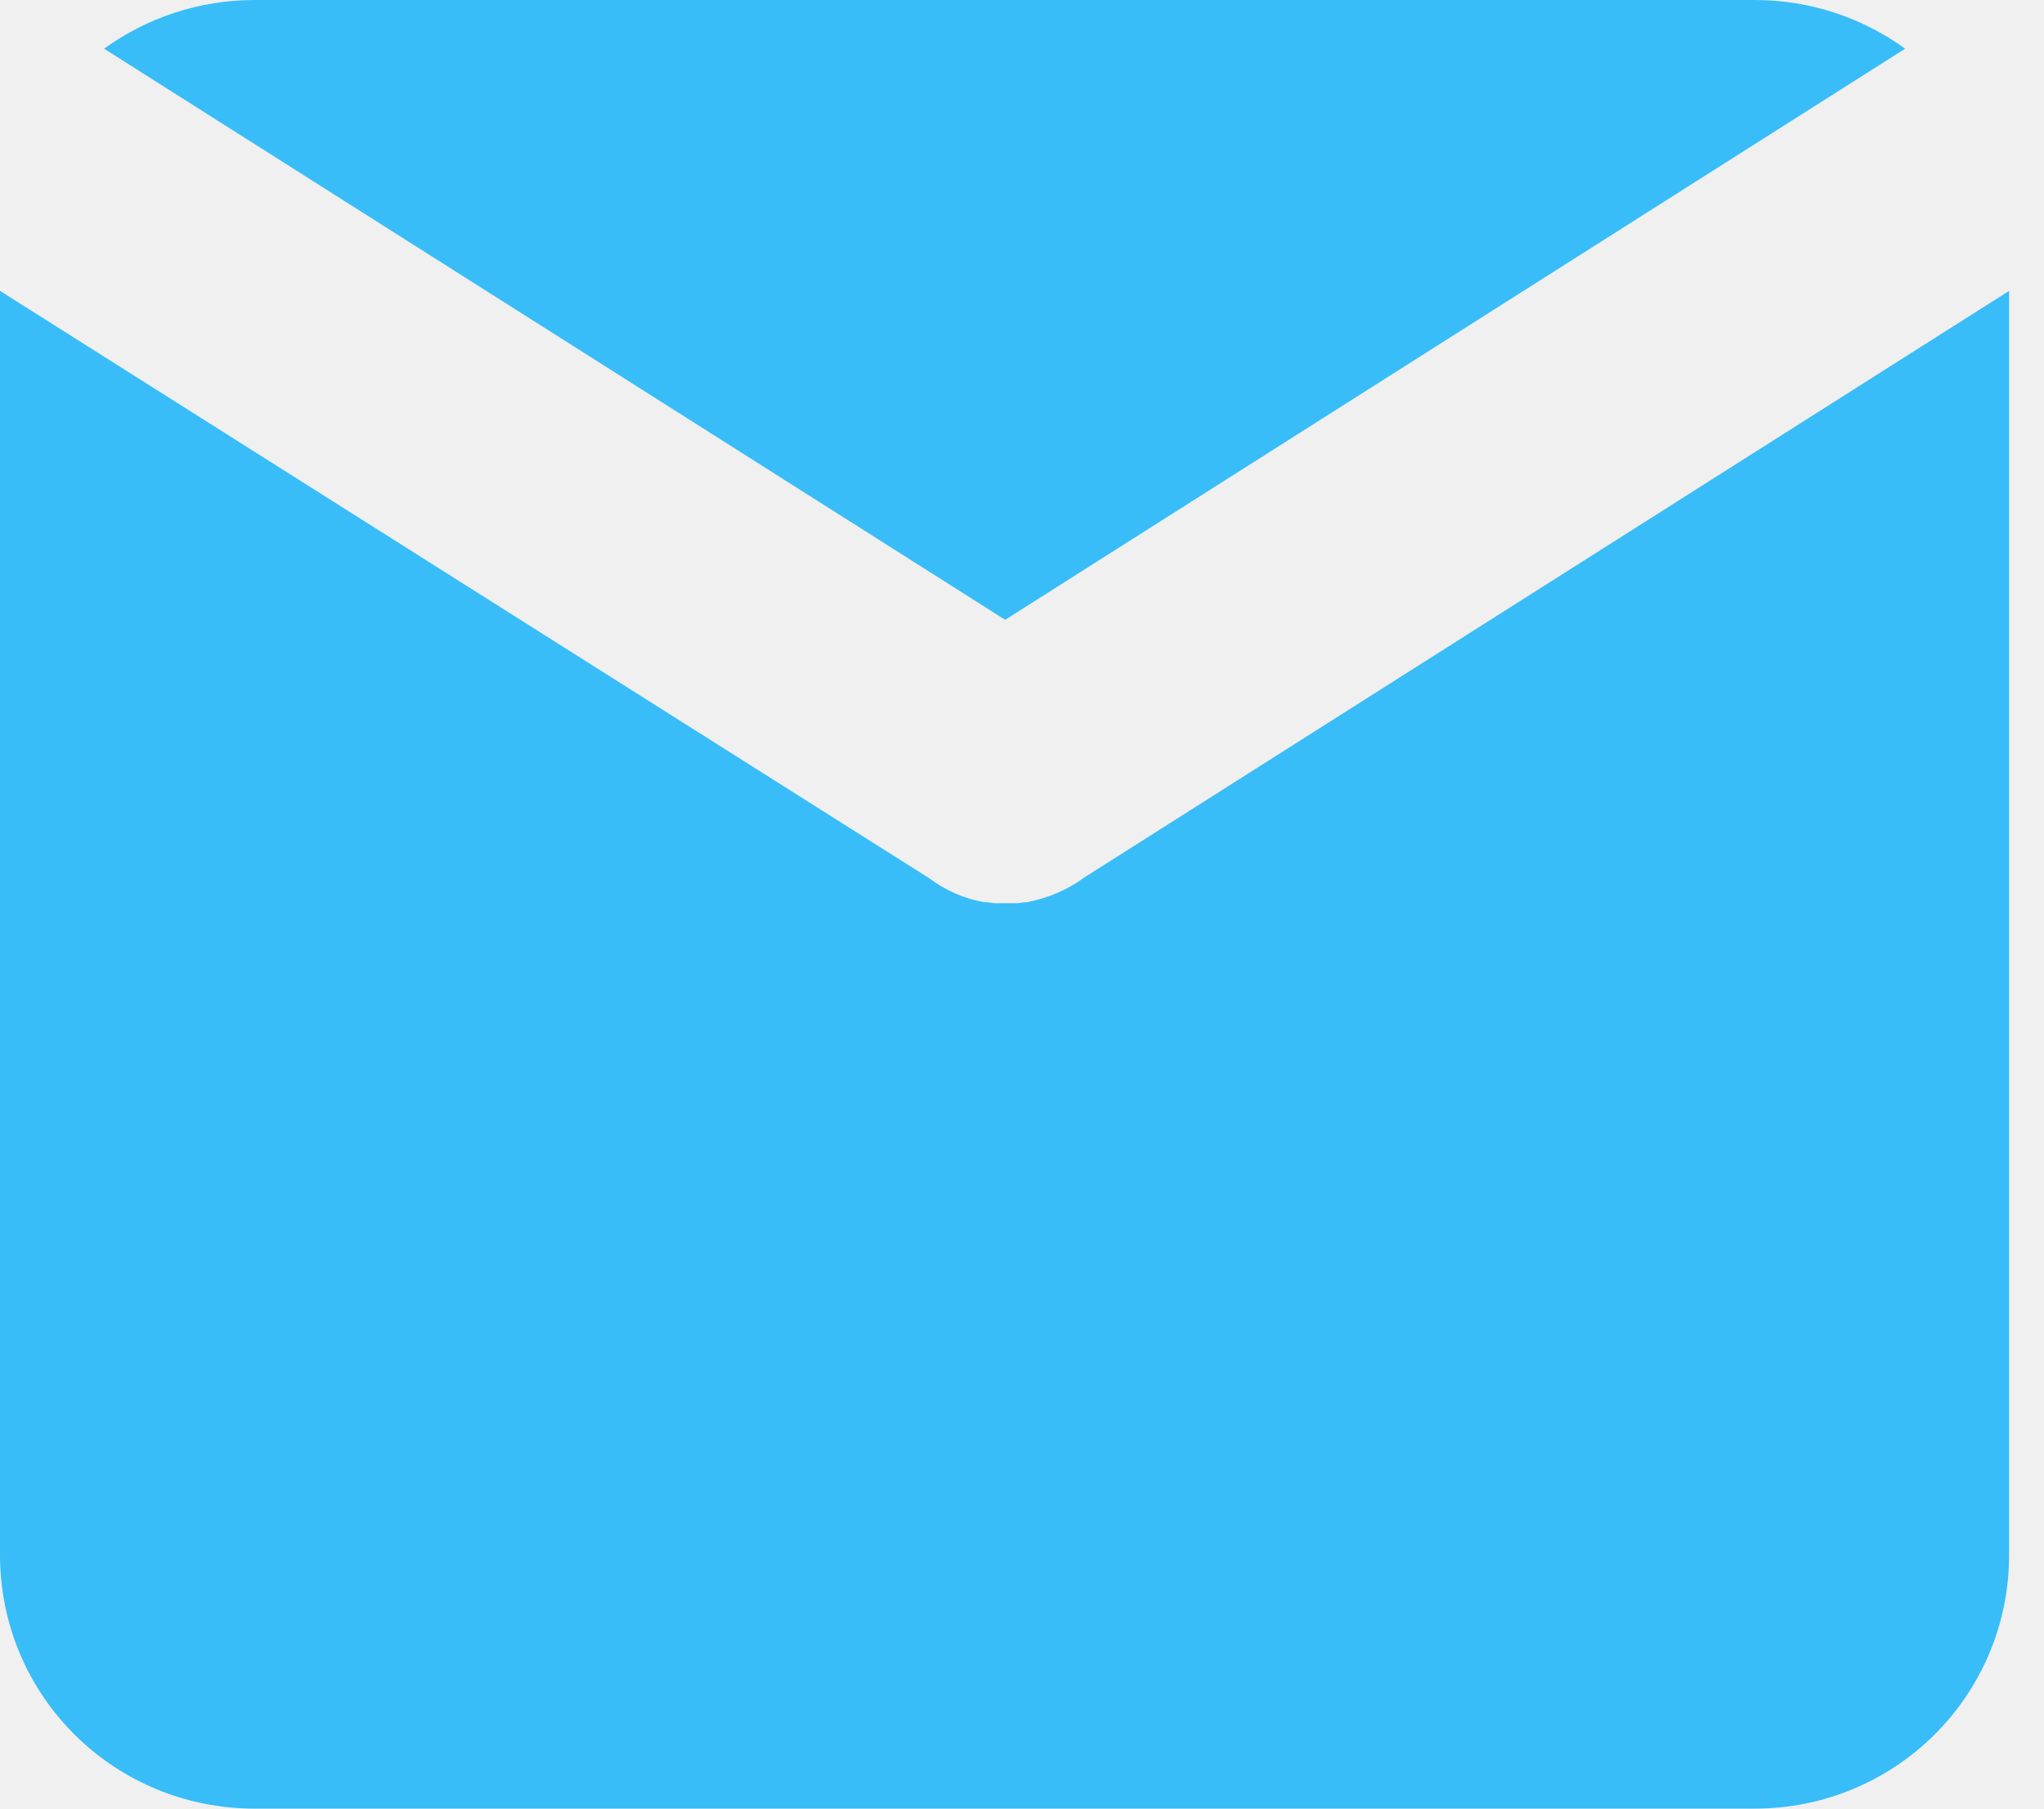
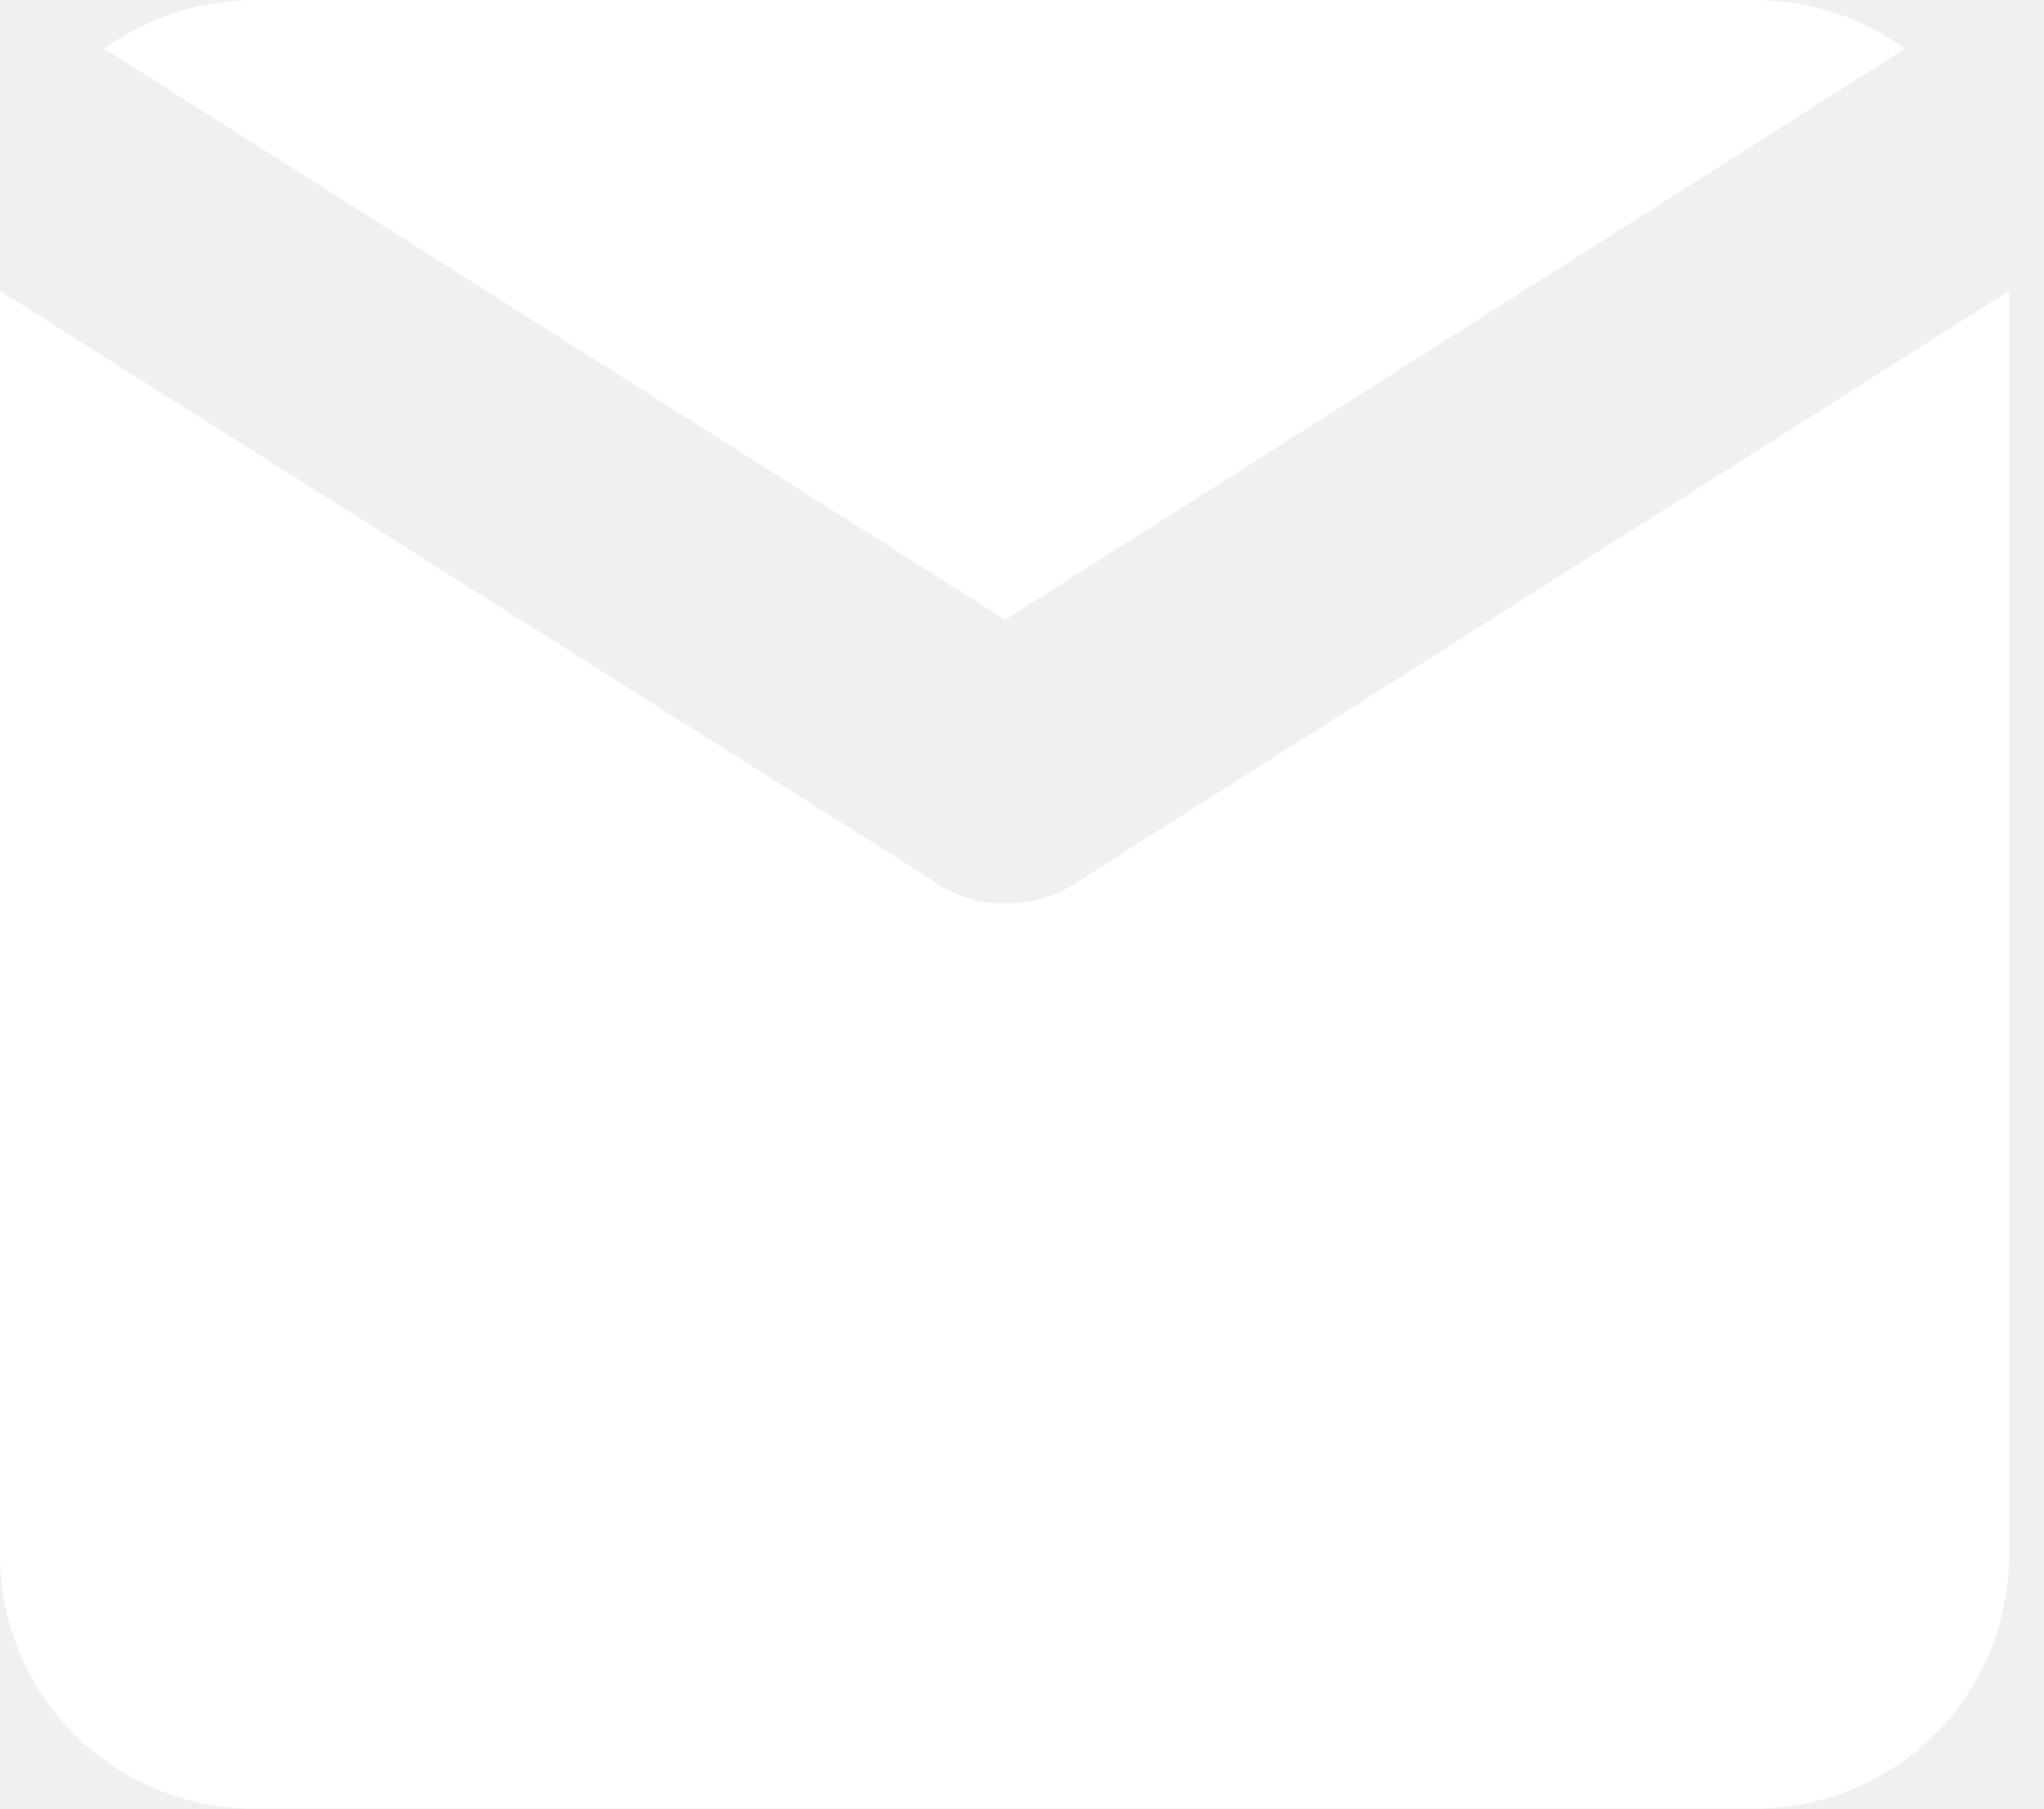
<svg xmlns="http://www.w3.org/2000/svg" width="26" height="23" viewBox="0 0 26 23" fill="none">
-   <path d="M12.786 7.882L24.234 0.619C23.694 0.229 23.033 0 22.317 0H3.241C2.526 0 1.864 0.229 1.324 0.619L12.786 7.882Z" fill="#38bdf8" />
-   <path d="M13.784 11.164C13.568 11.325 13.325 11.419 13.068 11.473H13.055C13.014 11.473 12.974 11.486 12.933 11.486C12.92 11.486 12.893 11.486 12.879 11.486C12.852 11.486 12.825 11.486 12.798 11.486C12.771 11.486 12.744 11.486 12.717 11.486C12.704 11.486 12.677 11.486 12.663 11.486C12.623 11.486 12.582 11.473 12.542 11.473H12.528C12.272 11.433 12.029 11.325 11.813 11.164L0 3.699V5.461V8.77V9.536V19.772C0 21.561 1.445 23 3.24 23H22.316C24.112 23 25.556 21.561 25.556 19.772V9.536V8.77V5.461V3.699L13.784 11.164Z" fill="#38bdf8" />
+   <path d="M12.786 7.882L24.234 0.619C23.694 0.229 23.033 0 22.317 0H3.241C2.526 0 1.864 0.229 1.324 0.619L12.786 7.882Z" fill="#ffffff" />
+   <path d="M13.784 11.164C13.568 11.325 13.325 11.419 13.068 11.473H13.055C13.014 11.473 12.974 11.486 12.933 11.486C12.92 11.486 12.893 11.486 12.879 11.486C12.852 11.486 12.825 11.486 12.798 11.486C12.771 11.486 12.744 11.486 12.717 11.486C12.704 11.486 12.677 11.486 12.663 11.486C12.623 11.486 12.582 11.473 12.542 11.473H12.528C12.272 11.433 12.029 11.325 11.813 11.164L0 3.699V5.461V8.77V9.536V19.772C0 21.561 1.445 23 3.24 23H22.316C24.112 23 25.556 21.561 25.556 19.772V9.536V8.77V5.461V3.699L13.784 11.164Z" fill="#ffffff" />
</svg>
